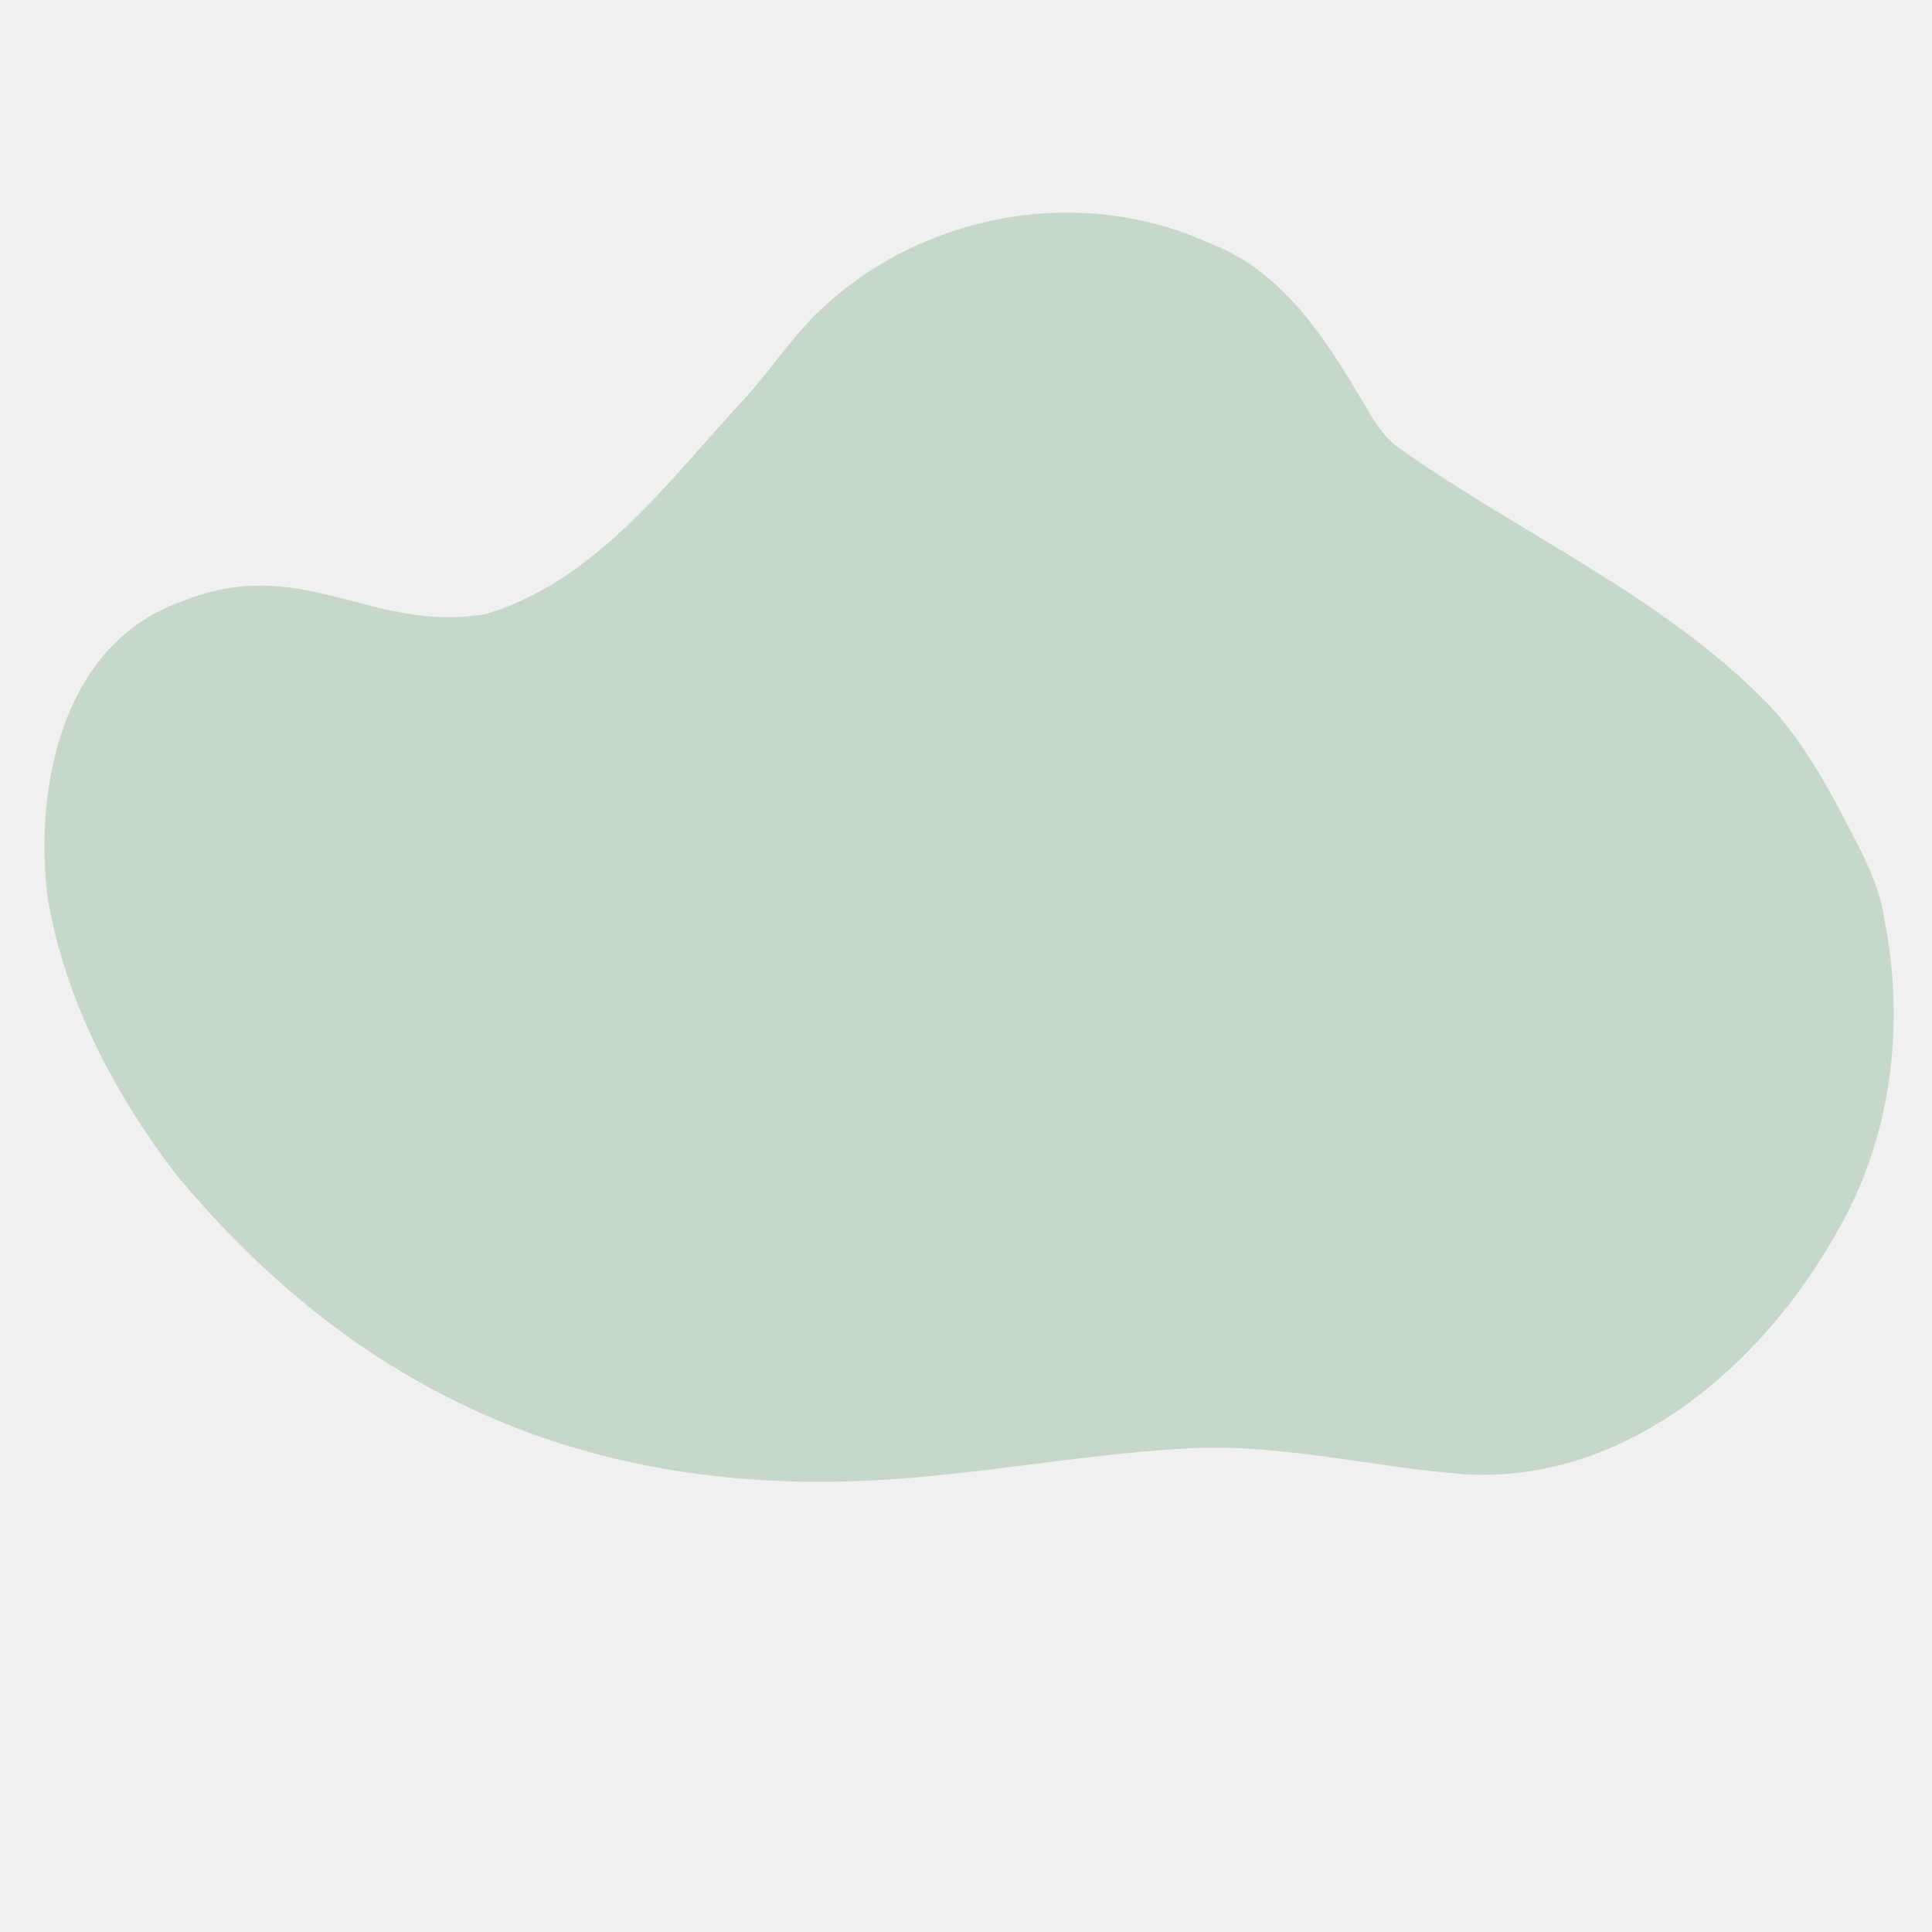
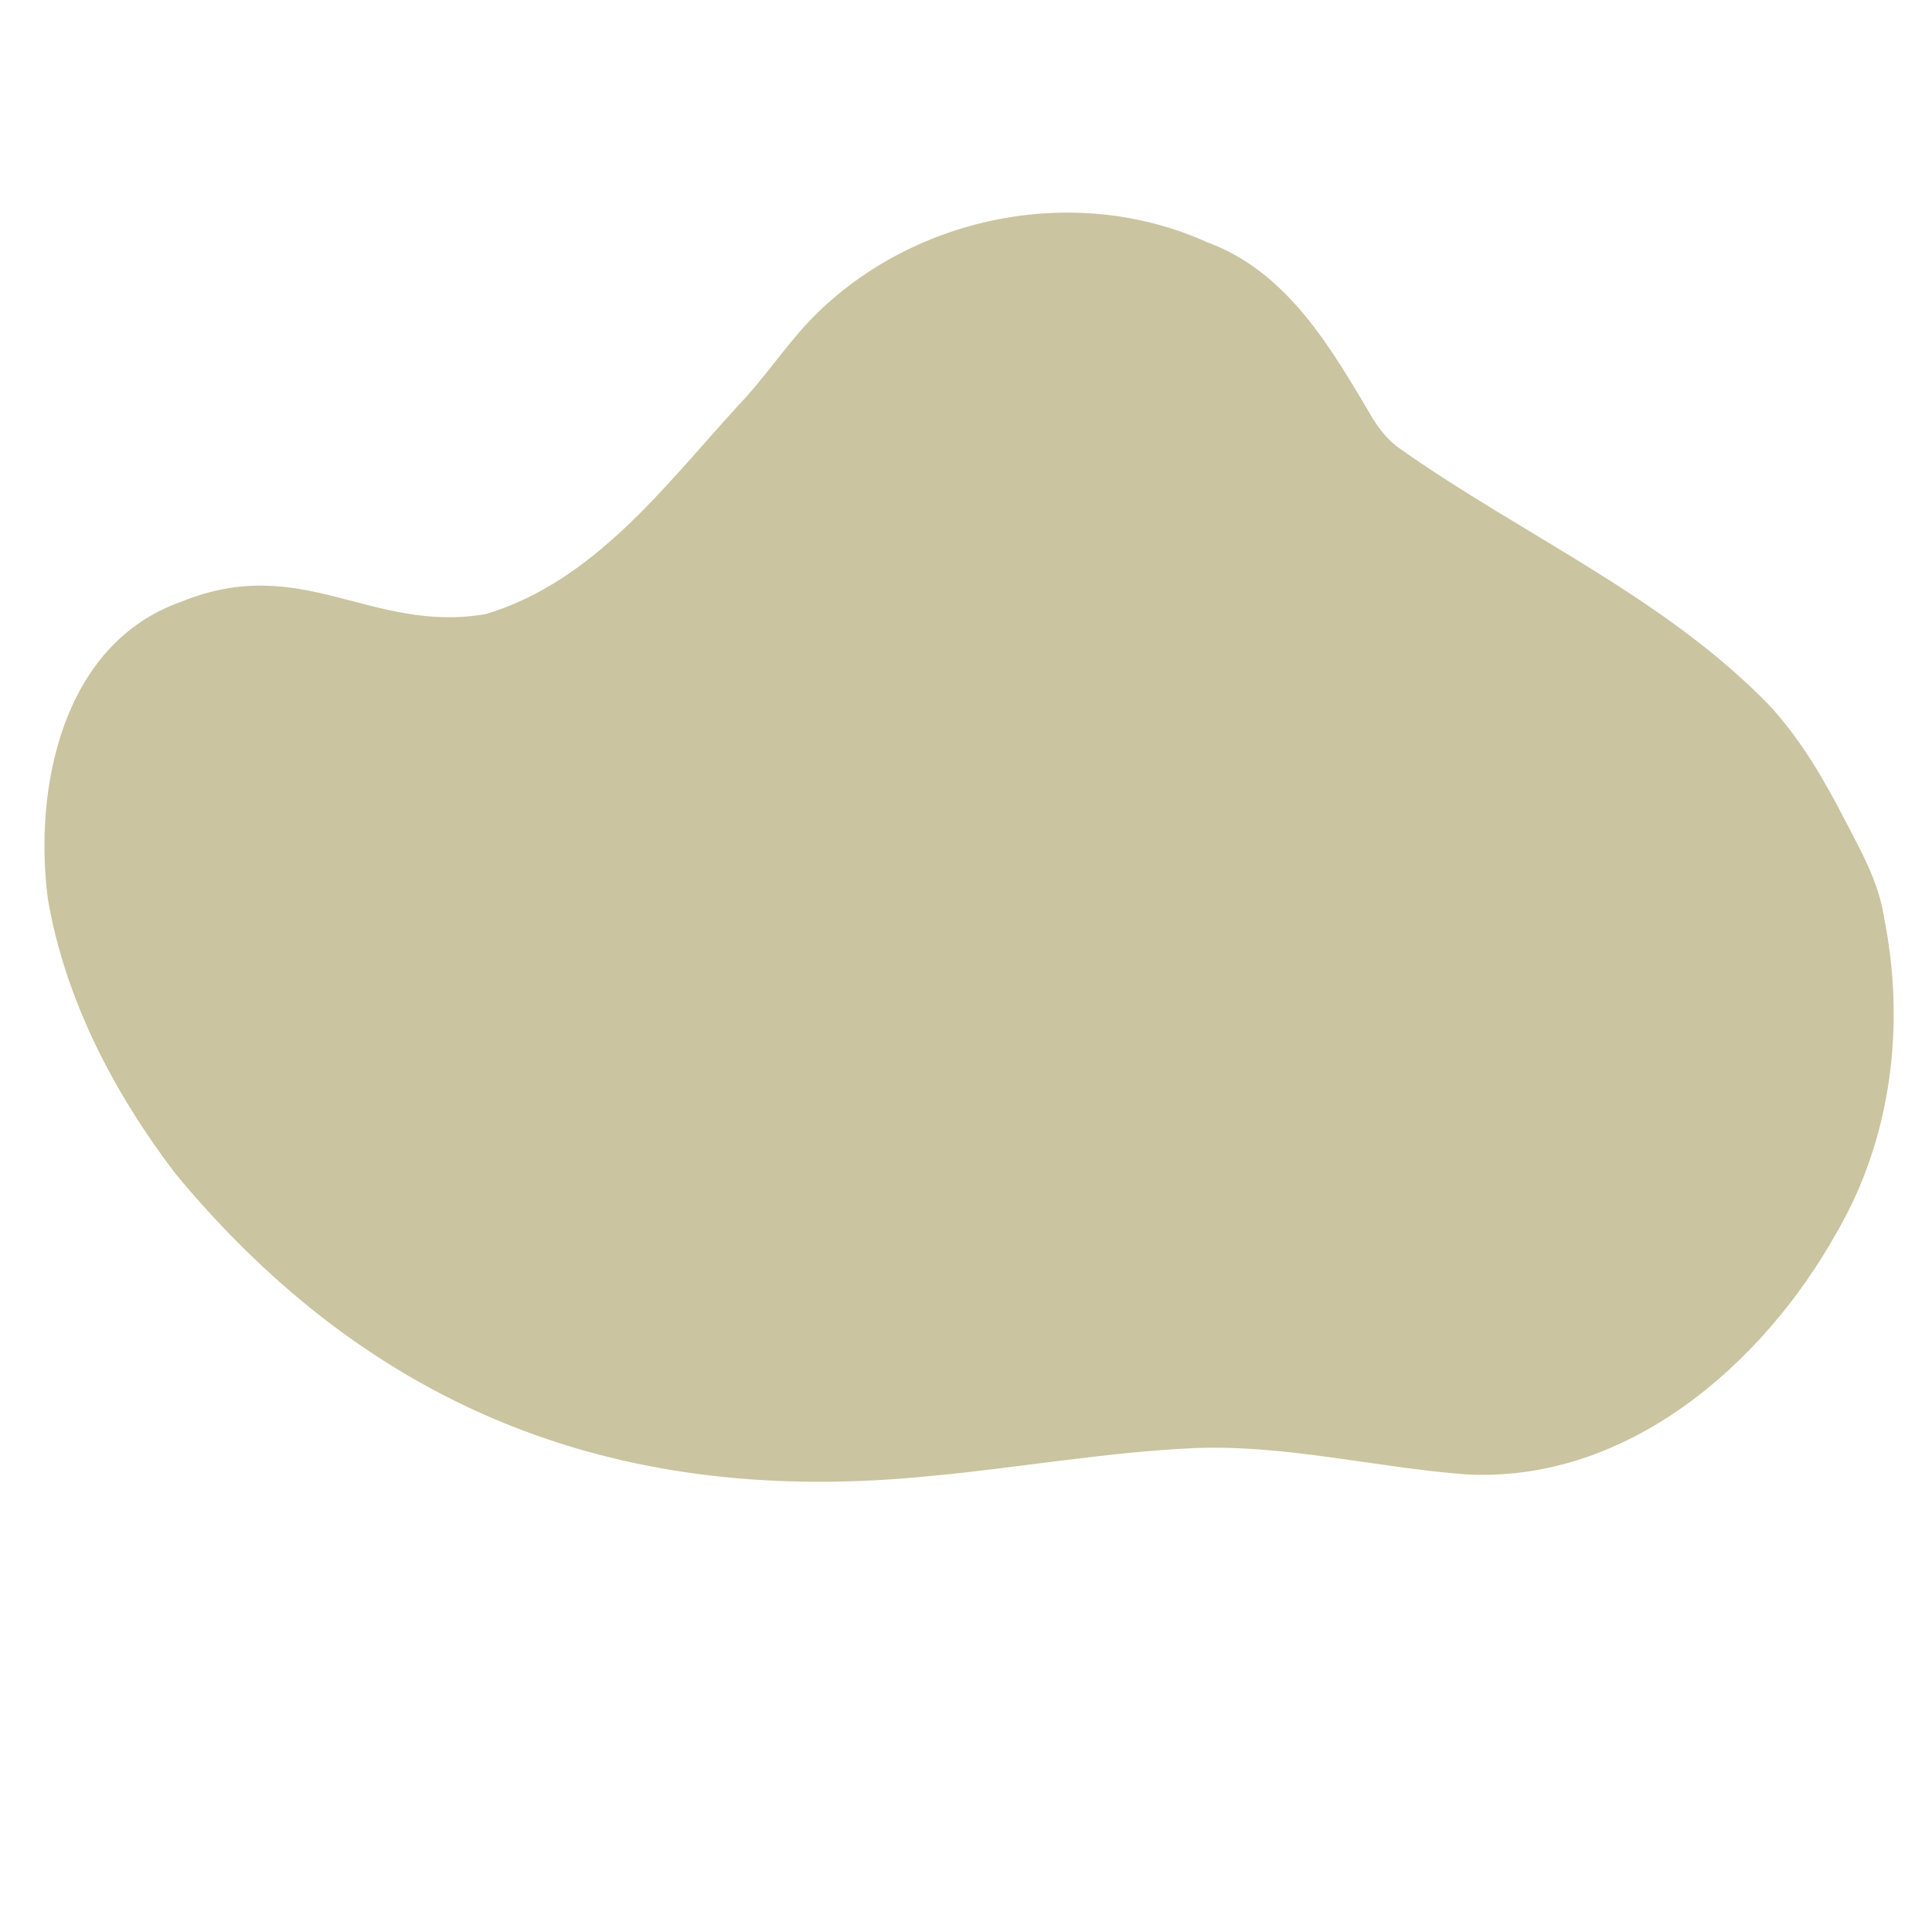
<svg xmlns="http://www.w3.org/2000/svg" width="500" zoomAndPan="magnify" viewBox="0 0 375 375" height="500" preserveAspectRatio="xMidYMid meet" version="1.0">
  <defs>
-     <clipPath id="f1438daece">
+     <clipPath id="9098384f4c">
      <path d="M 0 28 L 375 28 L 375 310 L 0 310 Z M 0 28 " clip-rule="nonzero" />
    </clipPath>
-     <clipPath id="a00612625e">
+     <clipPath id="7626d2a5e5">
      <path d="M -1.801 52.711 L 355.48 23.164 L 376.93 282.527 L 19.652 312.074 Z M -1.801 52.711 " clip-rule="nonzero" />
    </clipPath>
-     <clipPath id="07c4bcacf4">
+     <clipPath id="29c8406063">
      <path d="M 8 13 L 368 13 L 368 260 L 8 260 Z M 8 13 " clip-rule="nonzero" />
    </clipPath>
-     <clipPath id="372c8f1b75">
+     <clipPath id="1ece93a6c1">
      <path d="M -1.801 24.711 L 355.48 -4.836 L 376.93 254.527 L 19.652 284.074 Z M -1.801 24.711 " clip-rule="nonzero" />
    </clipPath>
-     <clipPath id="481d28efc1">
+     <clipPath id="f6297bb04a">
      <path d="M 355.316 -4.824 L -1.961 24.723 L 19.488 284.09 L 376.766 254.543 Z M 355.316 -4.824 " clip-rule="nonzero" />
    </clipPath>
-     <clipPath id="f2ca37b837">
+     <clipPath id="2df2c323c4">
      <rect x="0" width="375" y="0" height="282" />
    </clipPath>
  </defs>
-   <g clip-path="url(#f1438daece)">
-     <g clip-path="url(#a00612625e)">
+   <rect x="-37.5" width="450" fill="#ffffff" y="-37.5" height="450" fill-opacity="1" />
+   <rect x="-37.5" width="450" fill="#ffffff" y="-37.5" height="450" fill-opacity="1" />
+   <g clip-path="url(#9098384f4c)">
+     <g clip-path="url(#7626d2a5e5)">
      <g transform="matrix(1, 0, 0, 1, 0, 28)">
-         <g clip-path="url(#f2ca37b837)">
-           <g clip-path="url(#07c4bcacf4)">
-             <g clip-path="url(#372c8f1b75)">
-               <g clip-path="url(#481d28efc1)">
-                 <path fill="#c5d8c9" d="M 180.461 258.504 C 196.812 257.016 214.672 253.859 231.469 253.09 C 249.309 252.309 266.805 256.832 284.504 258.172 C 315.641 259.895 342.074 237.031 356.488 211.254 C 367.148 192.949 369.852 170.969 365.723 150.25 C 364.699 143.293 361.316 137.387 358.203 131.371 C 354.043 123.316 349.508 115.449 343.281 108.75 C 322.902 87.824 295.555 75.887 271.926 59.227 C 269.621 57.695 267.938 55.586 266.469 53.258 C 258.398 39.629 249.973 24.746 234.25 18.996 C 208.453 7.34 176.445 13.965 156.926 34.484 C 152.066 39.711 148.145 45.676 143.207 50.801 C 129.02 66.309 115.281 84.898 94.293 91.195 C 71.844 95.016 58.699 79.188 35.094 88.828 C 12.148 96.938 6.469 124.871 9.297 146.531 C 12.664 166.078 22.125 184.164 34.062 199.82 C 72.461 246.191 120.863 264.523 180.461 258.504 Z M 180.461 258.504 " fill-opacity="1" fill-rule="nonzero" />
+         <g clip-path="url(#2df2c323c4)">
+           <g clip-path="url(#29c8406063)">
+             <g clip-path="url(#1ece93a6c1)">
+               <g clip-path="url(#f6297bb04a)">
+                 <path fill="#cac4a0" d="M 180.461 258.504 C 196.812 257.016 214.672 253.859 231.469 253.09 C 249.309 252.309 266.805 256.832 284.504 258.172 C 315.641 259.895 342.074 237.031 356.488 211.254 C 367.148 192.949 369.852 170.969 365.723 150.25 C 364.699 143.293 361.316 137.387 358.203 131.371 C 354.043 123.316 349.508 115.449 343.281 108.75 C 322.902 87.824 295.555 75.887 271.926 59.227 C 269.621 57.695 267.938 55.586 266.469 53.258 C 258.398 39.629 249.973 24.746 234.25 18.996 C 208.453 7.34 176.445 13.965 156.926 34.484 C 152.066 39.711 148.145 45.676 143.207 50.801 C 129.02 66.309 115.281 84.898 94.293 91.195 C 71.844 95.016 58.699 79.188 35.094 88.828 C 12.148 96.938 6.469 124.871 9.297 146.531 C 12.664 166.078 22.125 184.164 34.062 199.82 C 72.461 246.191 120.863 264.523 180.461 258.504 Z M 180.461 258.504 " fill-opacity="1" fill-rule="nonzero" />
              </g>
            </g>
          </g>
        </g>
      </g>
    </g>
  </g>
</svg>
